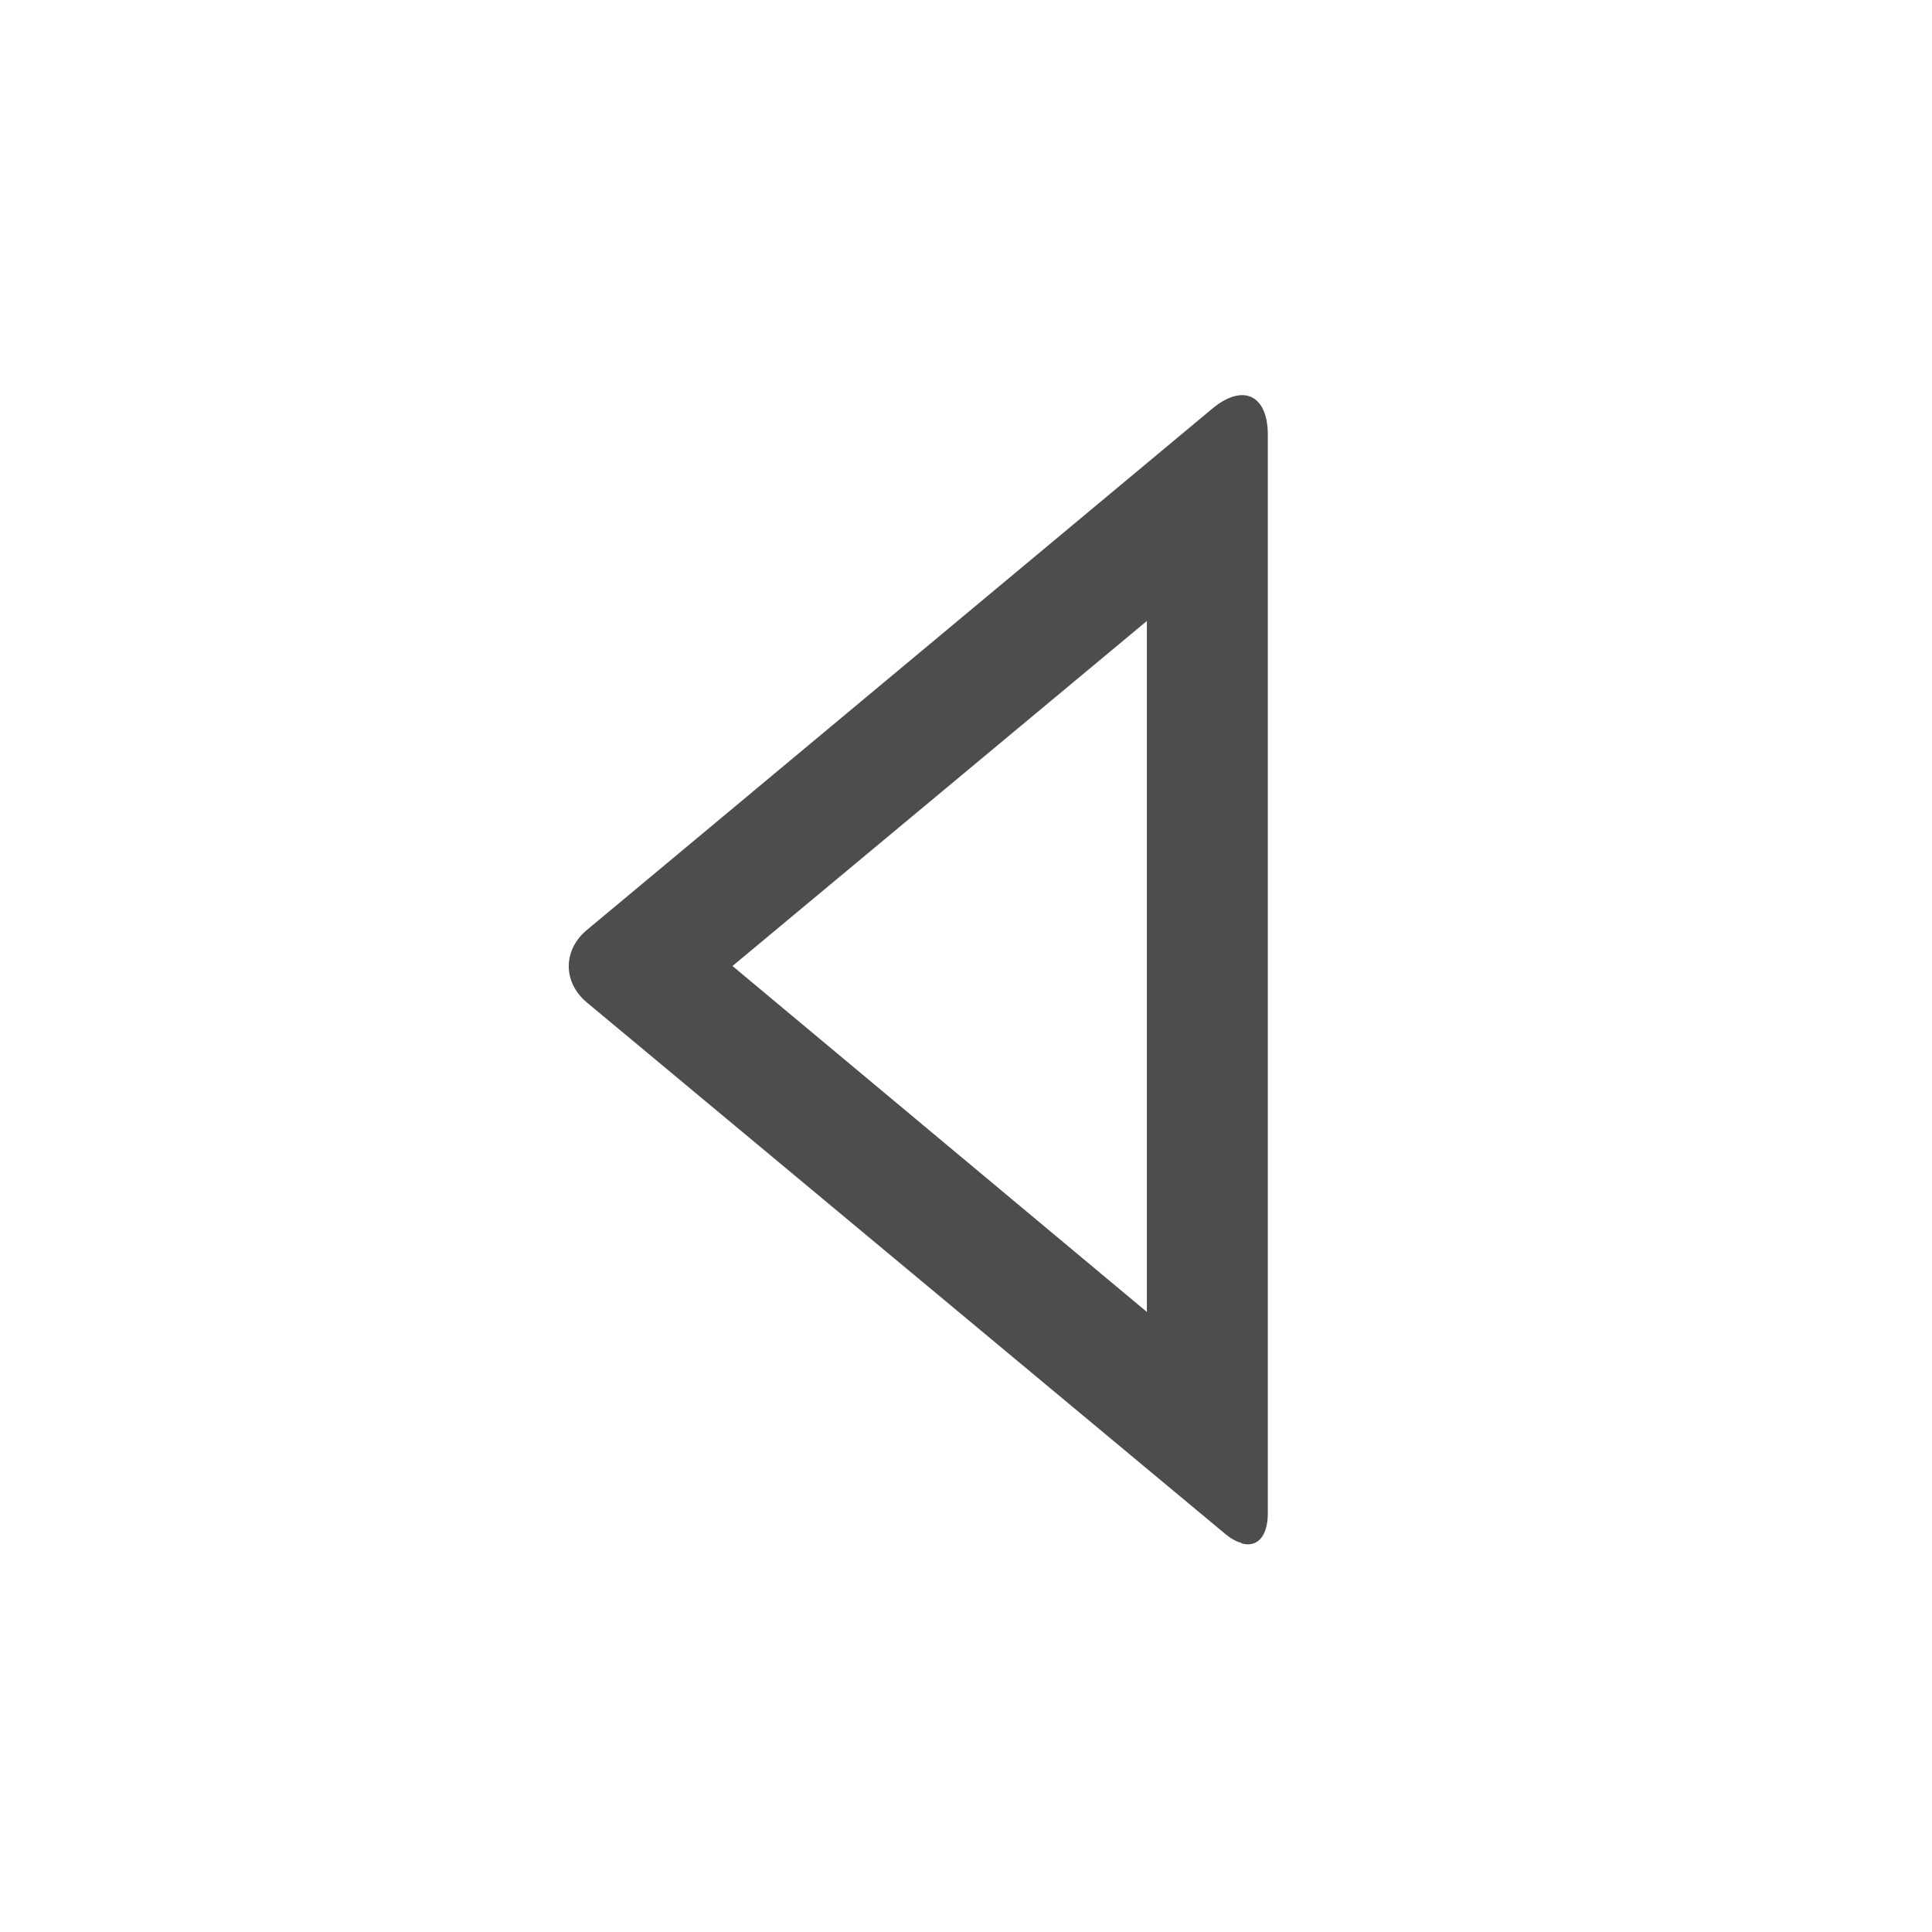
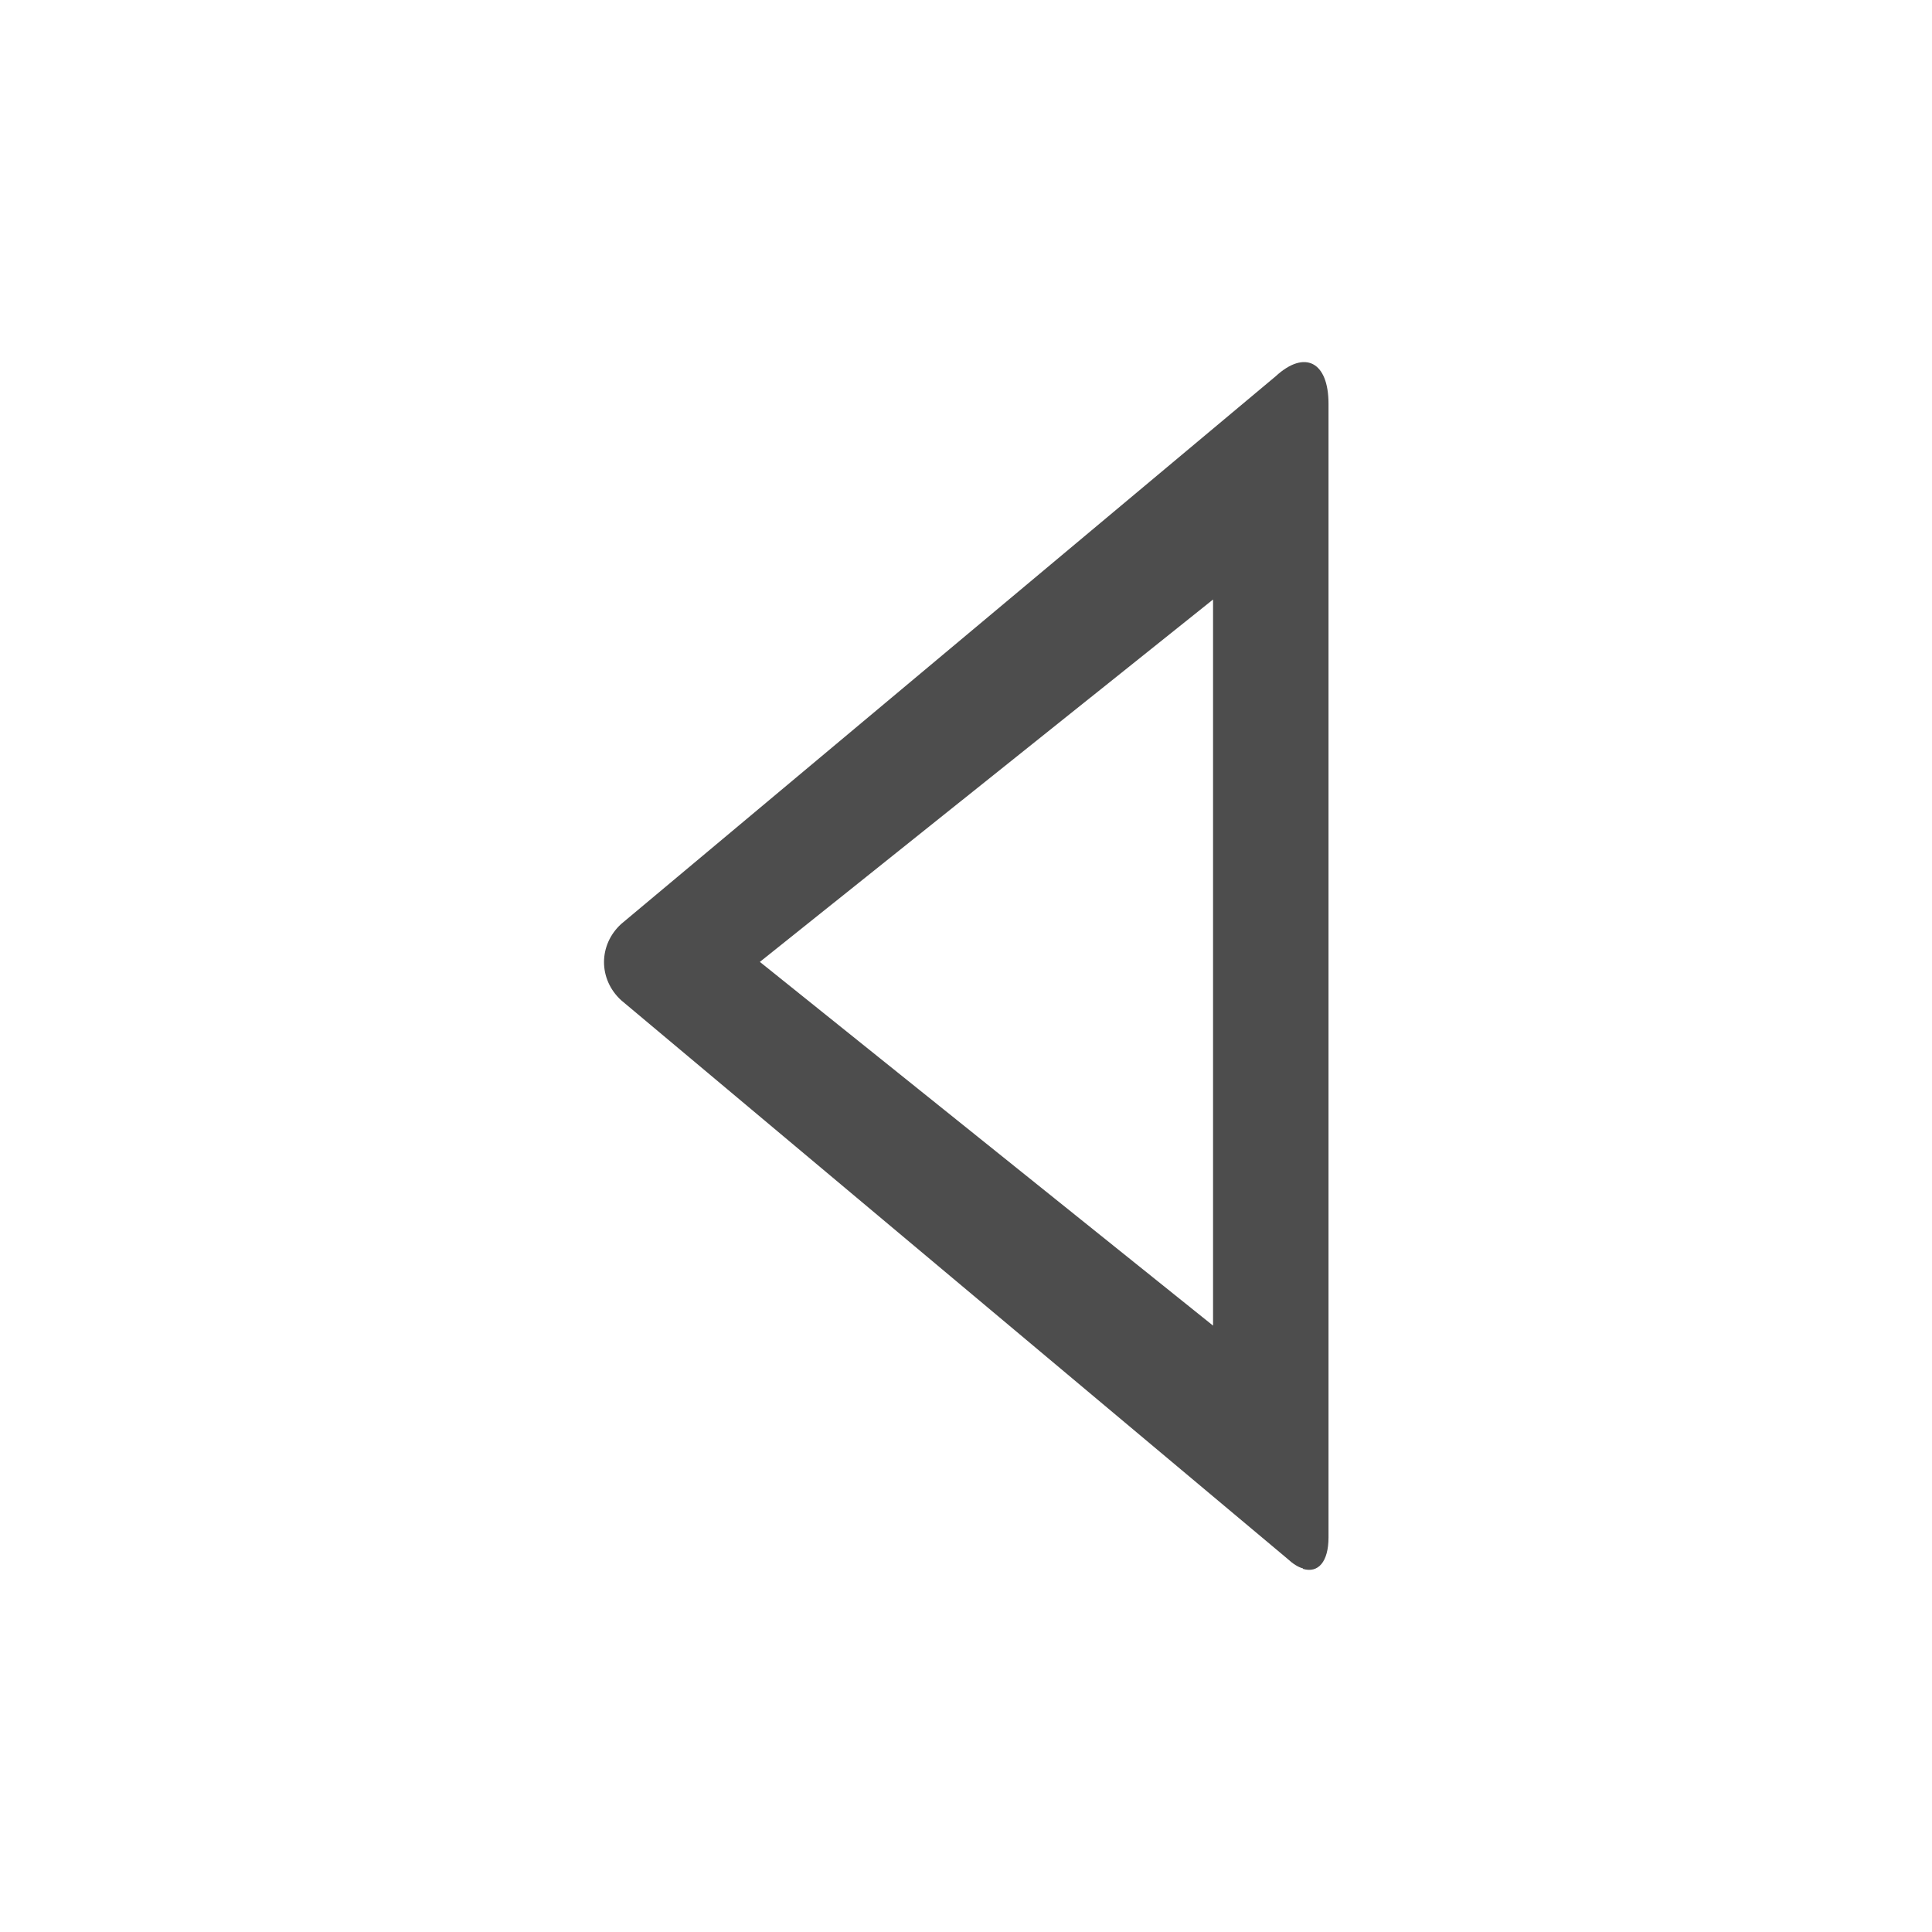
<svg xmlns="http://www.w3.org/2000/svg" xmlns:ns1="http://www.openswatchbook.org/uri/2009/osb" xmlns:xlink="http://www.w3.org/1999/xlink" version="1.0" width="16pt" height="16pt" viewBox="0 0 16 16" preserveAspectRatio="xMidYMid meet" id="svg2">
  <defs id="defs2">
    <linearGradient id="Main">
      <stop style="stop-color:#000000;stop-opacity:1;" offset="0" id="stop2082" />
    </linearGradient>
    <linearGradient id="Red">
      <stop style="stop-color:#ff664d;stop-opacity:1;" offset="0" id="stop2533" />
    </linearGradient>
    <mask maskUnits="userSpaceOnUse" id="mask-powermask-path-effect3119">
      <path id="path3117" style="opacity:1;fill:#000000;stroke:none;stroke-width:0.265px;stroke-linecap:butt;stroke-linejoin:miter;stroke-opacity:1" d="m 10.251,66.995 -0.005,0.005 c -0.028,-0.007 -0.212,-0.04 -0.456,0.204 C 9.657,67.469 9.657,67.469 9.525,67.496 9.393,67.469 9.393,67.469 9.26,67.204 9.062,67.006 8.898,66.991 8.829,66.996 c -0.023,0.002 -0.036,0.006 -0.036,0.006 0,0 -0.062,0.203 0.203,0.467 0.265,0.132 0.265,0.132 0.291,0.265 -0.027,0.132 -0.027,0.132 -0.291,0.265 -0.245,0.245 -0.211,0.429 -0.204,0.456 l -0.005,0.005 c 0,0 0.005,2.65e-4 0.005,5.29e-4 1.736e-4,5.3e-4 0.001,0.006 0.001,0.006 l 0.005,-0.005 c 0.028,0.007 0.212,0.04 0.456,-0.204 0.132,-0.265 0.132,-0.265 0.265,-0.291 0.132,0.027 0.132,0.027 0.265,0.291 0.198,0.198 0.362,0.213 0.431,0.208 0.023,-0.002 0.036,-0.006 0.036,-0.006 0,0 0.062,-0.203 -0.203,-0.467 -0.265,-0.132 -0.265,-0.132 -0.291,-0.265 0.027,-0.132 0.027,-0.132 0.291,-0.265 0.245,-0.245 0.211,-0.429 0.204,-0.456 l 0.005,-0.005 c 0,0 -0.005,-7.94e-4 -0.005,-0.001 -1.47e-4,-5.29e-4 -10e-4,-0.005 -10e-4,-0.005 z" />
    </mask>
    <linearGradient id="Main-6">
      <stop style="stop-color:#4d4d4d;stop-opacity:1;" offset="0" id="stop2082-3" />
    </linearGradient>
    <linearGradient id="Green" gradientTransform="scale(3.779528)">
      <stop style="stop-color:#66ff7a;stop-opacity:1;" offset="0" id="stop2506" />
    </linearGradient>
    <mask maskUnits="userSpaceOnUse" id="mask-powermask-path-effect1741">
      <path id="path1739" style="font-variation-settings:normal;opacity:1;vector-effect:none;fill:#000000;fill-opacity:0.992;stroke:none;stroke-width:0.265;stroke-linecap:butt;stroke-linejoin:miter;stroke-miterlimit:4;stroke-dasharray:none;stroke-dashoffset:0;stroke-opacity:1;marker:none;paint-order:fill markers stroke;stop-color:#000000;stop-opacity:1" d="m 20.095,60.59 a 0.529,0.529 0 0 0 -0.516,0.529 0.529,0.529 0 0 0 0.529,0.529 0.529,0.529 0 0 0 0.529,-0.529 0.529,0.529 0 0 0 -0.529,-0.529 0.529,0.529 0 0 0 -0.013,0 z m -1.058,2.117 A 0.529,0.529 0 0 0 18.521,63.235 0.529,0.529 0 0 0 19.05,63.765 0.529,0.529 0 0 0 19.579,63.235 0.529,0.529 0 0 0 19.05,62.706 a 0.529,0.529 0 0 0 -0.013,0 z m 2.117,0 a 0.529,0.529 0 0 0 -0.516,0.529 0.529,0.529 0 0 0 0.529,0.529 0.529,0.529 0 0 0 0.529,-0.529 0.529,0.529 0 0 0 -0.529,-0.529 0.529,0.529 0 0 0 -0.013,0 z" />
    </mask>
    <mask maskUnits="userSpaceOnUse" id="mask-powermask-path-effect1389">
      <path id="path1387" style="font-variation-settings:normal;opacity:1;vector-effect:none;fill:#000000;fill-opacity:0.992;stroke:none;stroke-width:0.265;stroke-linecap:butt;stroke-linejoin:miter;stroke-miterlimit:4;stroke-dasharray:none;stroke-dashoffset:0;stroke-opacity:1;stop-color:#000000;stop-opacity:1" transform="matrix(3.779527,0,0,3.779527,-7,-7)" />
    </mask>
    <linearGradient id="Blue" gradientTransform="matrix(0.2645833,0,0,0.2645833,-13.80713,103.4817)">
      <stop style="stop-color:#55c3ff;stop-opacity:1;" offset="0" id="stop2484" />
    </linearGradient>
    <linearGradient id="Main-3" ns1:paint="solid">
      <stop style="stop-color:#4d4d4d;stop-opacity:1;" offset="0" id="stop2082-8" />
    </linearGradient>
    <linearGradient id="Orange" ns1:paint="solid">
      <stop style="stop-color:#fdb433;stop-opacity:1;" offset="0" id="stop2584" />
    </linearGradient>
    <mask maskUnits="userSpaceOnUse" id="mask-powermask-path-effect1105">
      <path id="path1103" style="opacity:1;fill:#000000;stroke:none;stroke-width:0.265px;stroke-linecap:butt;stroke-linejoin:miter;stroke-opacity:1" />
    </mask>
    <linearGradient id="Blue-2" gradientTransform="matrix(0.2645833,0,0,0.2645833,-13.80713,103.4817)" ns1:paint="solid">
      <stop style="stop-color:#55c3ff;stop-opacity:1;" offset="0" id="stop2484-2" />
    </linearGradient>
    <linearGradient id="Red-1" ns1:paint="solid">
      <stop style="stop-color:#ff664d;stop-opacity:1;" offset="0" id="stop2533-6" />
    </linearGradient>
-     <linearGradient xlink:href="#Main-3" id="linearGradient6778" gradientUnits="userSpaceOnUse" gradientTransform="translate(0.3969445)" x1="2.117" y1="-3.704" x2="6.35" y2="-3.704" />
+     <linearGradient xlink:href="#Main-3" id="linearGradient6778" gradientUnits="userSpaceOnUse" gradientTransform="matrix(0.953894,0,0,1.050939,2.733025,-0.476963)" x1="2.117" y1="-3.704" x2="6.35" y2="-3.704" />
  </defs>
  <g id="record-previous" transform="matrix(-3.779528,0,0,-3.779528,204,44)" style="display:inline">
    <rect style="font-variation-settings:normal;opacity:0;vector-effect:none;fill:#e66100;fill-opacity:1;stroke:none;stroke-width:0.265px;stroke-linecap:butt;stroke-linejoin:miter;stroke-miterlimit:4;stroke-dasharray:none;stroke-dashoffset:0;stroke-opacity:1;marker:none;paint-order:fill markers stroke;stop-color:#000000;stop-opacity:1" id="rect6772" width="4.233" height="4.233" x="49.742" y="7.408" rx="2.8318619e-14" />
-     <path id="path6774" style="font-variation-settings:normal;opacity:1;vector-effect:none;fill:url(#linearGradient6778);fill-opacity:1;stroke:none;stroke-width:0.265px;stroke-linecap:butt;stroke-linejoin:miter;stroke-miterlimit:4;stroke-dasharray:none;stroke-dashoffset:0;stroke-opacity:1;paint-order:fill markers stroke;stop-color:#000000;stop-opacity:1" d="m 51.255,8.26 c -0.034,-0.01 -0.058,0.014 -0.058,0.066 V 10.689 c 0,0.088 0.055,0.113 0.122,0.057 l 1.37,-1.142 c 0.053,-0.044 0.053,-0.115 0,-0.159 L 51.292,8.282 c -0.013,-0.011 -0.025,-0.018 -0.037,-0.021 z m 0.207,0.507 0.908,0.758 -0.908,0.756 z" />
+     <path id="path6774" style="font-variation-settings:normal;opacity:1;vector-effect:none;fill:url(#linearGradient6778);fill-opacity:1;stroke:none;stroke-width:0.265px;stroke-linecap:butt;stroke-linejoin:miter;stroke-miterlimit:4;stroke-dasharray:none;stroke-dashoffset:0;stroke-opacity:1;paint-order:fill markers stroke;stop-color:#000000;stop-opacity:1" d="m 51.12,8.204 c -0.033,-0.01 -0.056,0.015 -0.056,0.069 V 10.757 c 0,0.092 0.052,0.119 0.116,0.06 l 1.434,-1.2 c 0.05,-0.046 0.05,-0.121 0,-0.167 L 51.155,8.227 c -0.013,-0.012 -0.024,-0.019 -0.035,-0.022 z M 51.317,8.737 52.31,9.534 51.317,10.328 Z" />
  </g>
</svg>
